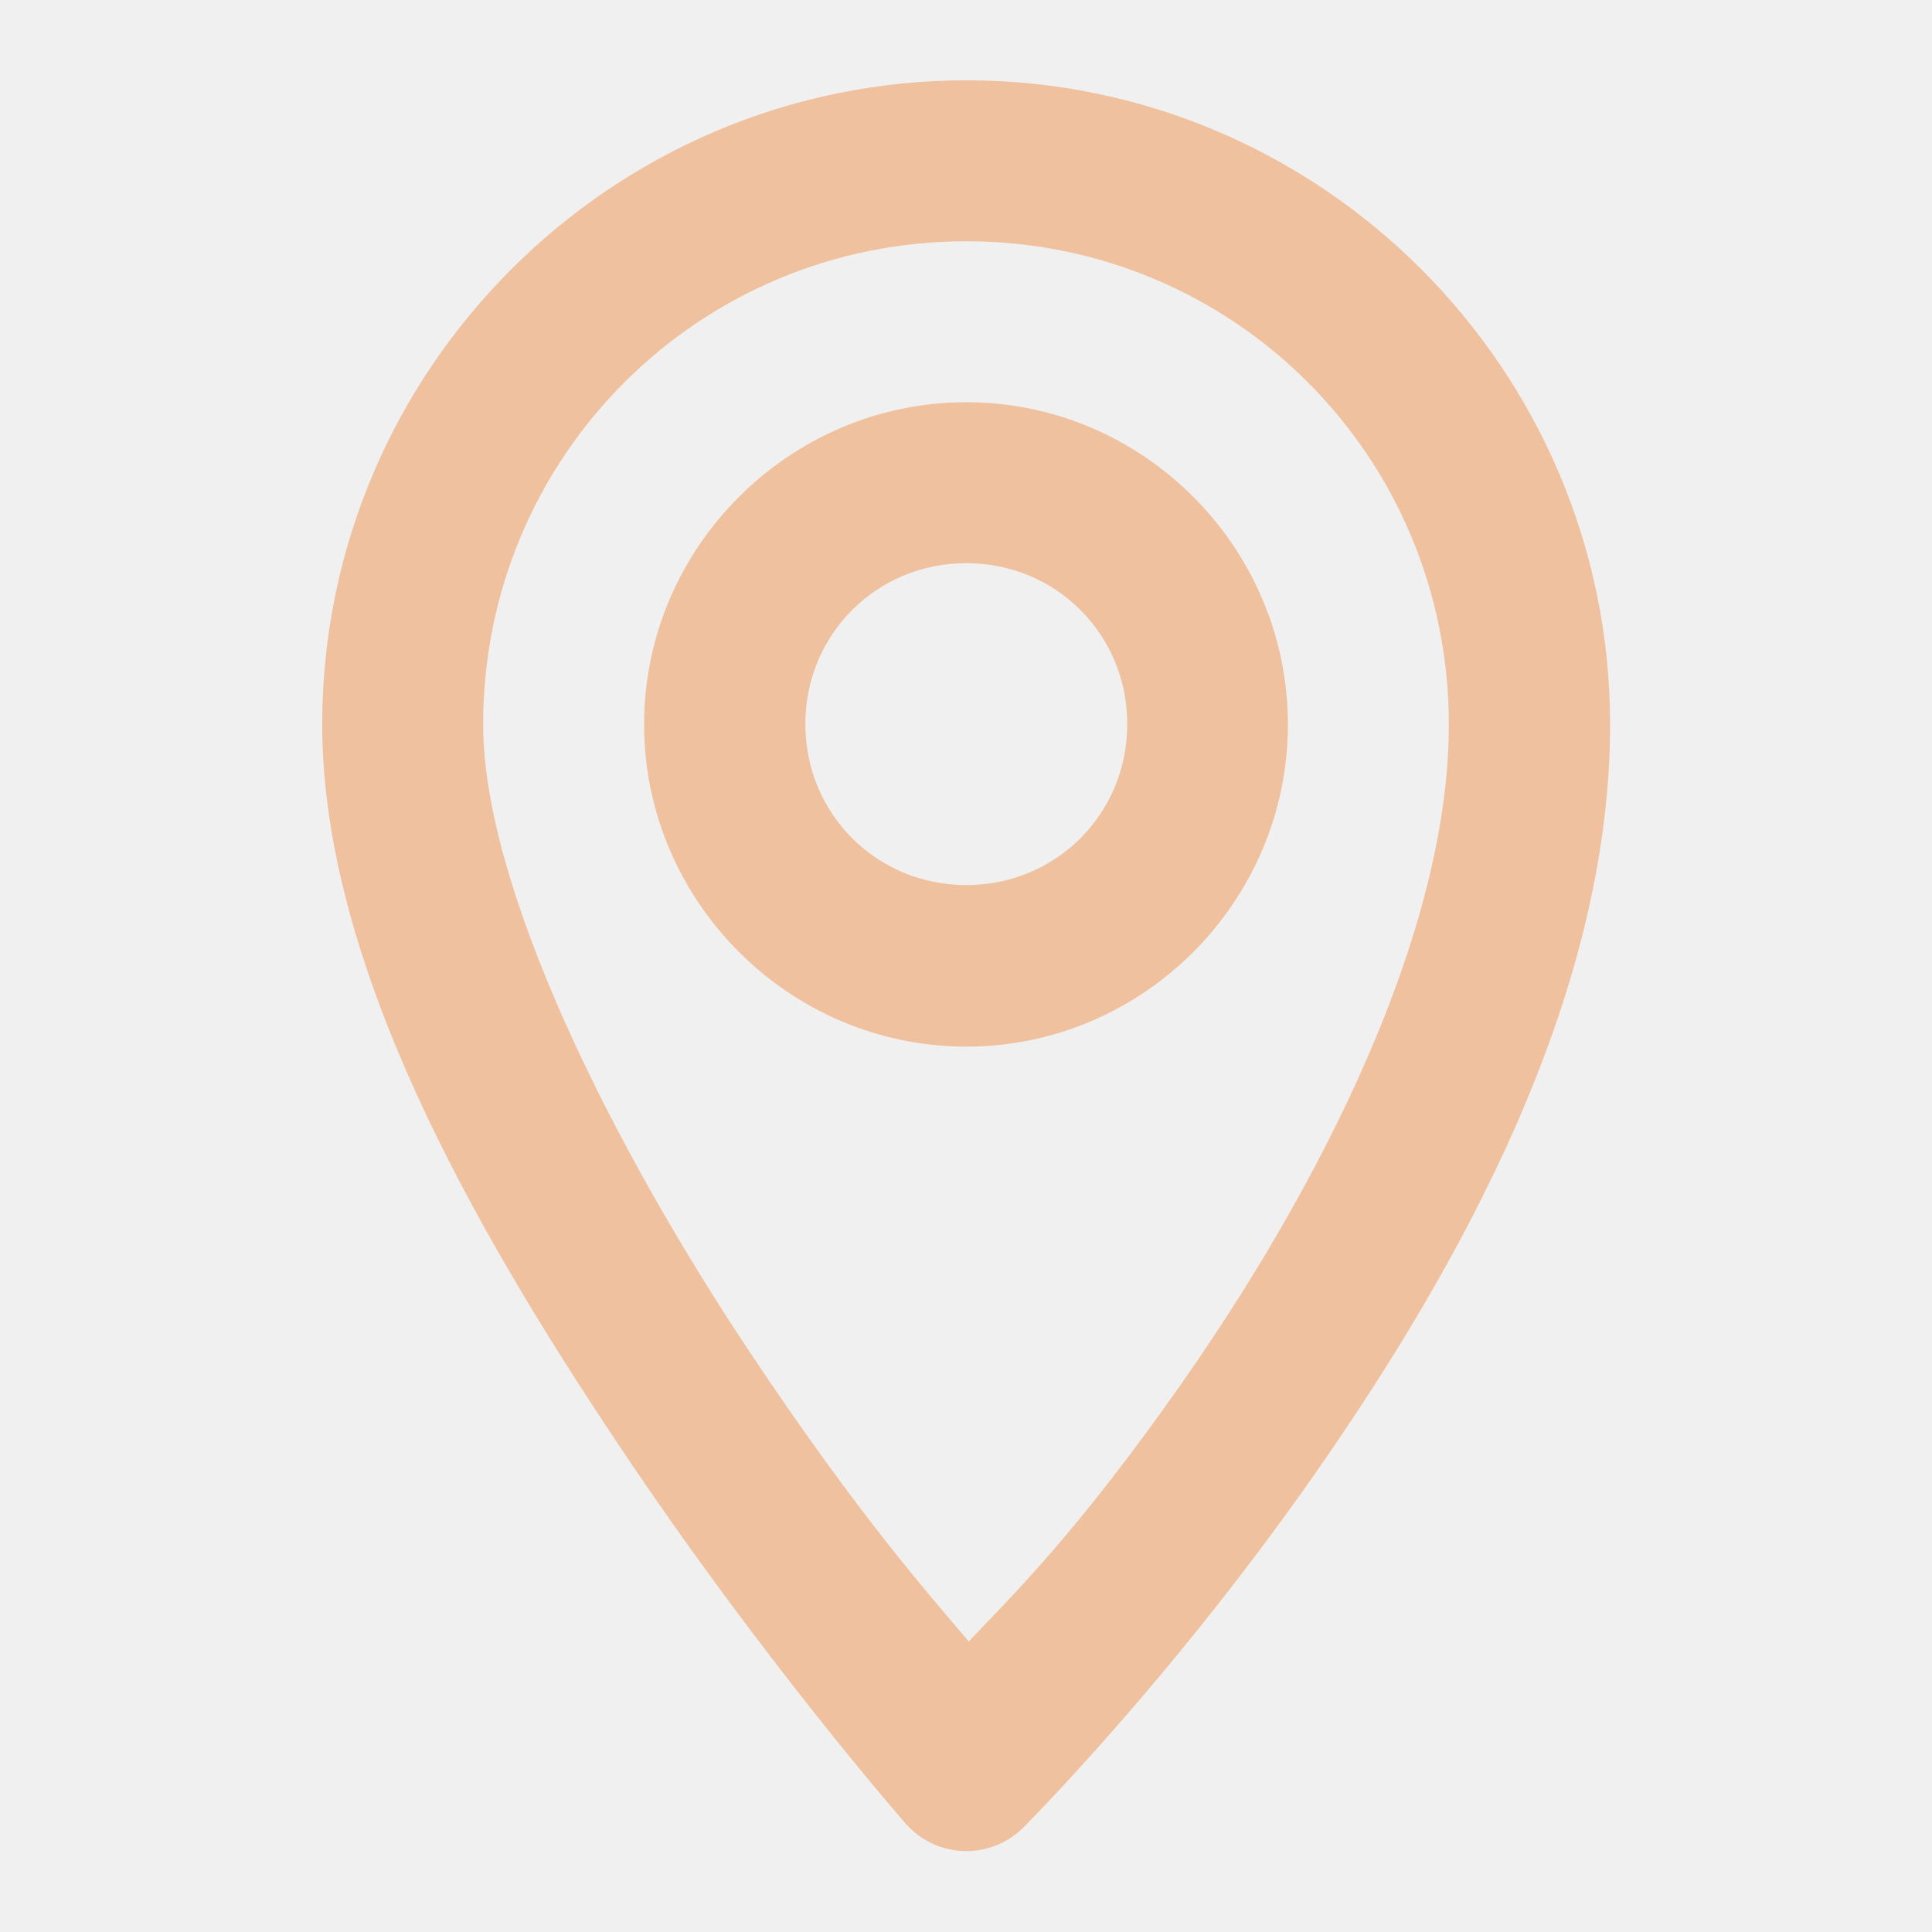
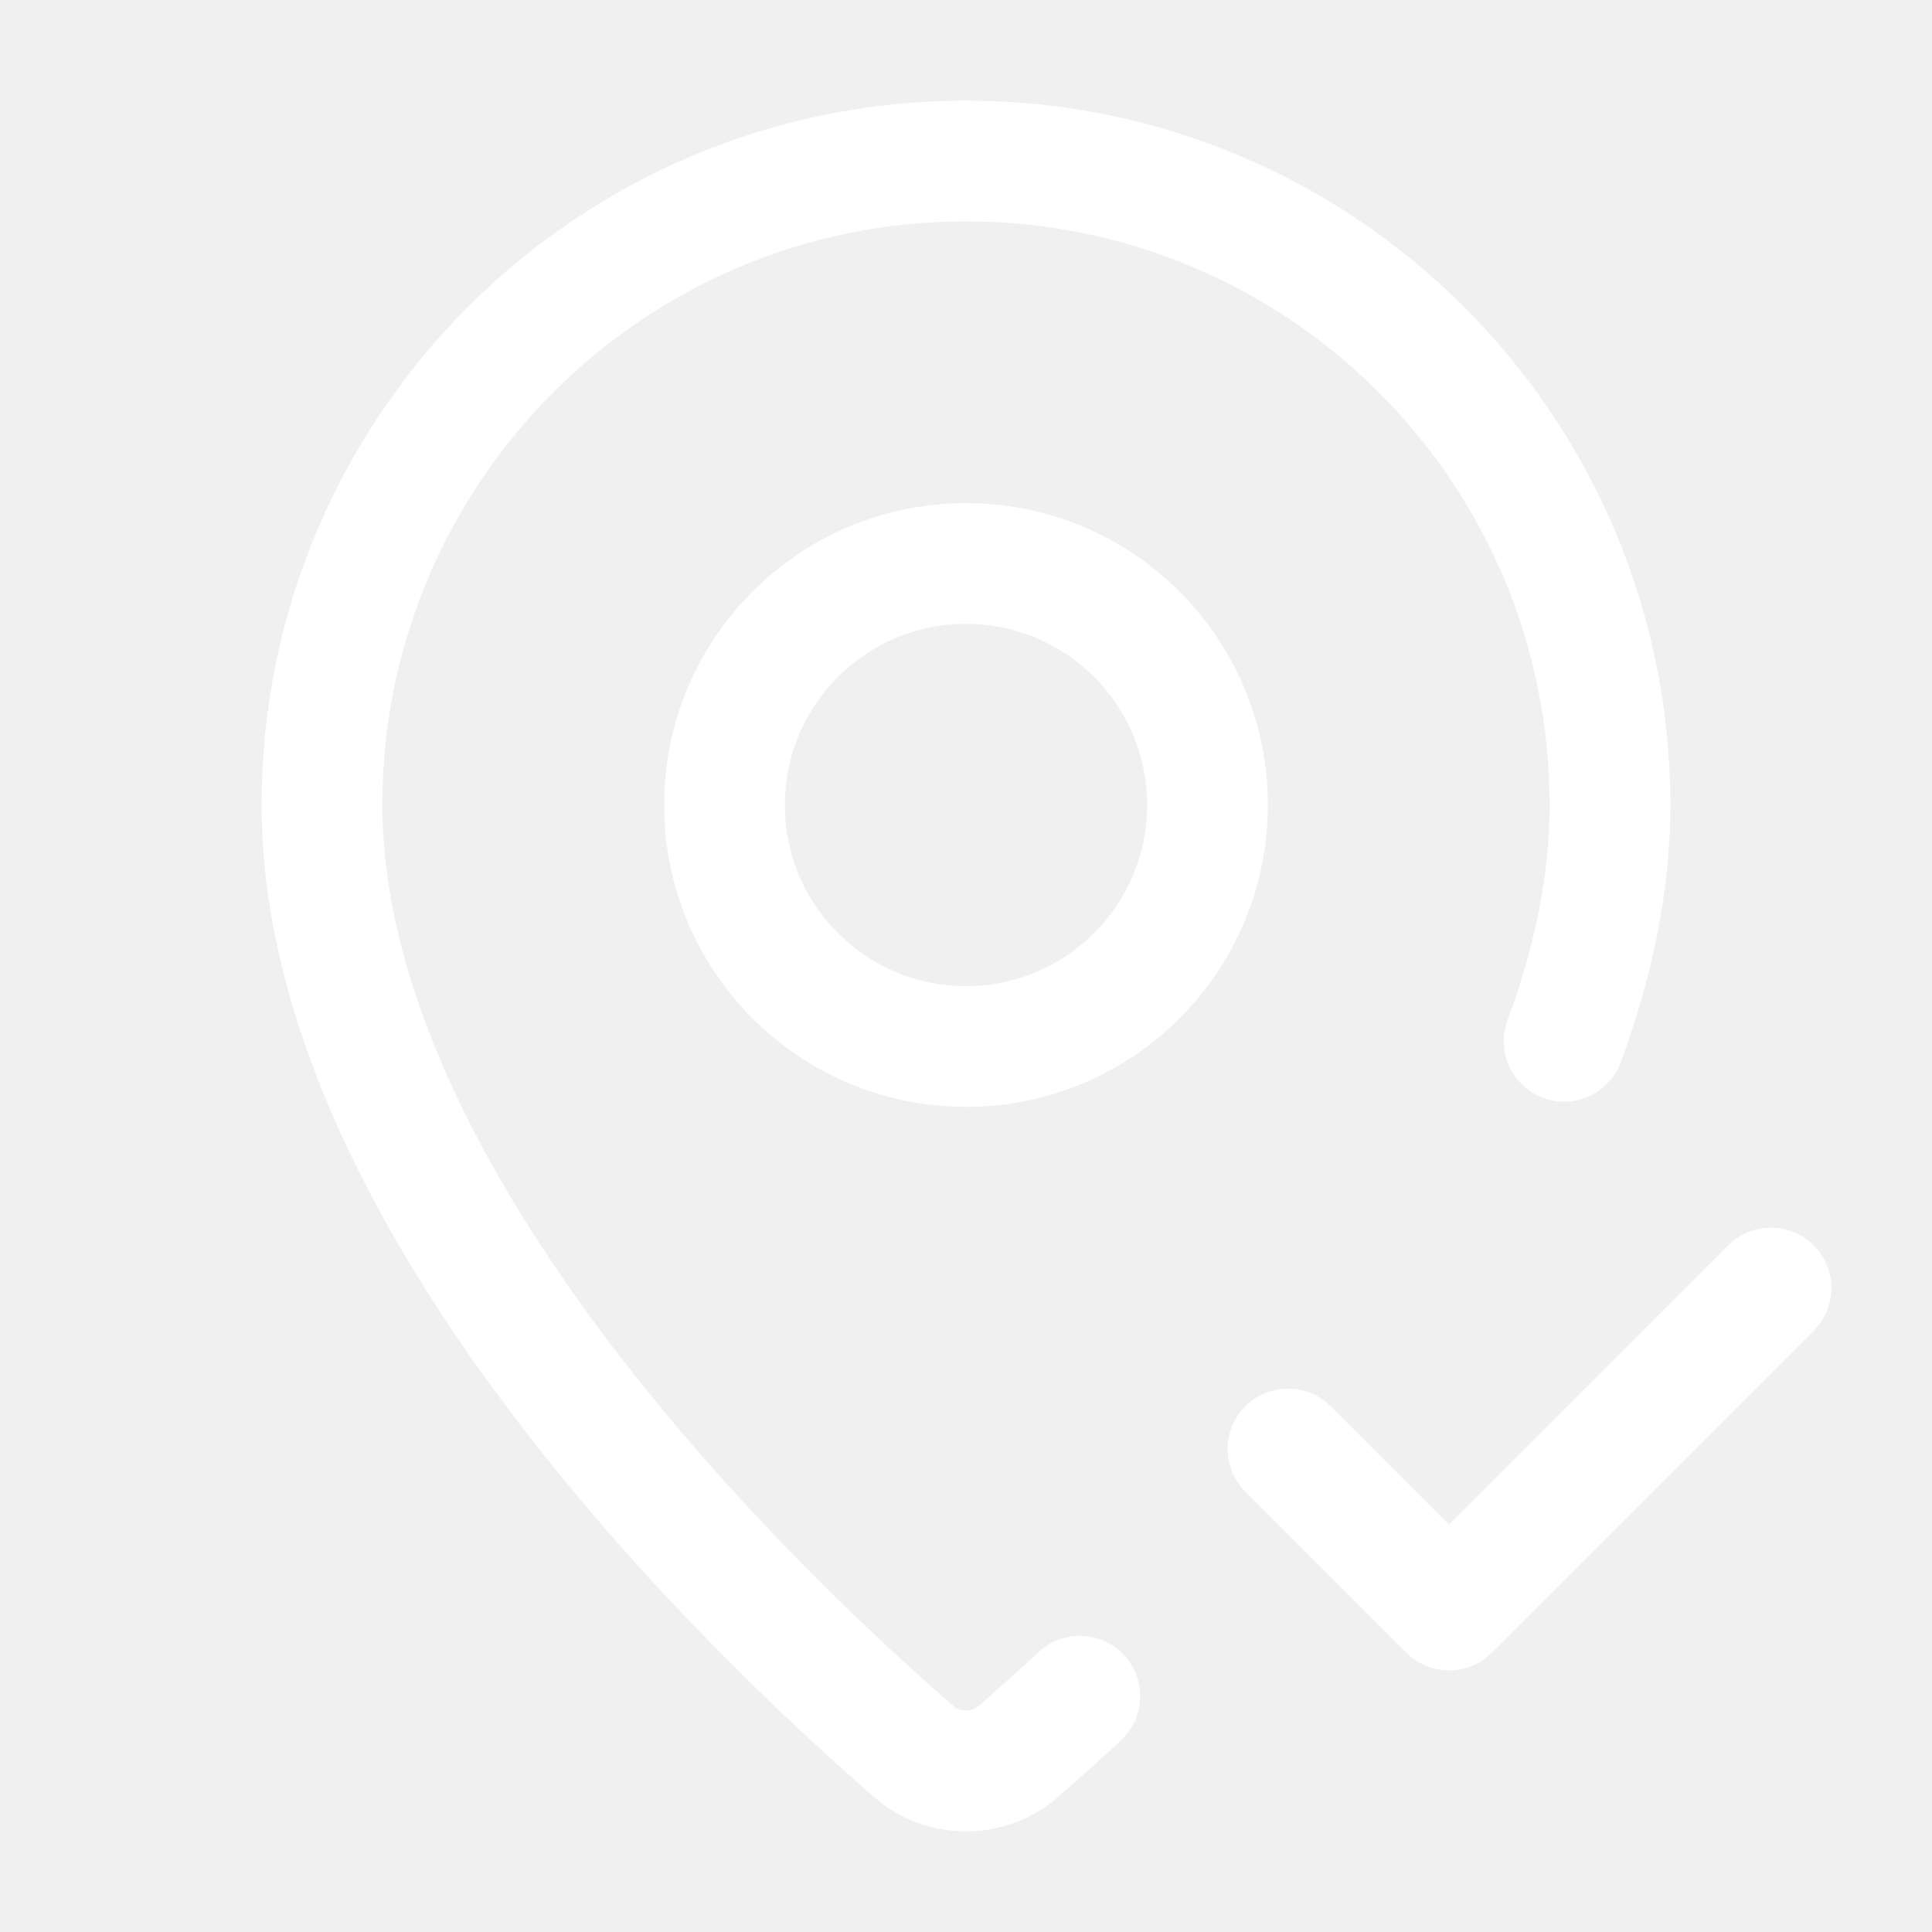
- <svg xmlns="http://www.w3.org/2000/svg" height="24" id="svg8" version="1.1" viewBox="0 0 6.35 6.35" width="24">
-   <defs id="defs2" />
-   <path d="m 3.176,0.264 c -1.166,6e-8 -2.117,0.951 -2.117,2.117 0,0.785 0.497,1.653 0.971,2.363 0.474,0.711 0.947,1.25 0.947,1.25 a 0.265,0.265 0 0 0 0.385,0.014 c 0,0 0.48,-0.478 0.957,-1.16 0.477,-0.682 0.973,-1.57 0.973,-2.467 0,-1.166 -0.949,-2.117 -2.115,-2.117 z m 0,0.529 c 0.88,0 1.586,0.708 1.586,1.588 0,0.691 -0.428,1.523 -0.877,2.164 C 3.534,5.046 3.32,5.251 3.184,5.395 3.049,5.235 2.826,4.986 2.469,4.451 2.016,3.773 1.588,2.919 1.588,2.381 1.588,1.501 2.296,0.793 3.176,0.793 Z" id="path1992" style="color:#000000;font-style:normal;font-variant:normal;font-weight:normal;font-stretch:normal;font-size:medium;line-height:normal;font-family:sans-serif;font-variant-ligatures:normal;font-variant-position:normal;font-variant-caps:normal;font-variant-numeric:normal;font-variant-alternates:normal;font-feature-settings:normal;text-indent:0;text-align:start;text-decoration:none;text-decoration-line:none;text-decoration-style:solid;text-decoration-color:#000000;letter-spacing:normal;word-spacing:normal;text-transform:none;writing-mode:lr-tb;direction:ltr;text-orientation:mixed;dominant-baseline:auto;baseline-shift:baseline;text-anchor:start;white-space:normal;shape-padding:0;clip-rule:nonzero;display:inline;overflow:visible;visibility:visible;opacity:1;isolation:auto;mix-blend-mode:normal;color-interpolation:sRGB;color-interpolation-filters:linearRGB;solid-color:#000000;solid-opacity:1;vector-effect:none;fill:#F0C19E;fill-opacity:1;fill-rule:nonzero;stroke:none;stroke-width:0.529;stroke-linecap:round;stroke-linejoin:round;stroke-miterlimit:4;stroke-dasharray:none;stroke-dashoffset:0;stroke-opacity:1;paint-order:markers fill stroke;color-rendering:auto;image-rendering:auto;shape-rendering:auto;text-rendering:auto;enable-background:accumulate" />
-   <path d="m 3.176,1.322 c -0.581,10e-8 -1.059,0.477 -1.059,1.059 0,0.581 0.477,1.059 1.059,1.059 0.581,0 1.057,-0.477 1.057,-1.059 0,-0.581 -0.475,-1.059 -1.057,-1.059 z m 0,0.529 c 0.295,0 0.529,0.234 0.529,0.529 0,0.295 -0.234,0.529 -0.529,0.529 -0.295,0 -0.529,-0.234 -0.529,-0.529 0,-0.295 0.234,-0.529 0.529,-0.529 z" id="path1995" style="color:#000000;font-style:normal;font-variant:normal;font-weight:normal;font-stretch:normal;font-size:medium;line-height:normal;font-family:sans-serif;font-variant-ligatures:normal;font-variant-position:normal;font-variant-caps:normal;font-variant-numeric:normal;font-variant-alternates:normal;font-feature-settings:normal;text-indent:0;text-align:start;text-decoration:none;text-decoration-line:none;text-decoration-style:solid;text-decoration-color:#000000;letter-spacing:normal;word-spacing:normal;text-transform:none;writing-mode:lr-tb;direction:ltr;text-orientation:mixed;dominant-baseline:auto;baseline-shift:baseline;text-anchor:start;white-space:normal;shape-padding:0;clip-rule:nonzero;display:inline;overflow:visible;visibility:visible;opacity:1;isolation:auto;mix-blend-mode:normal;color-interpolation:sRGB;color-interpolation-filters:linearRGB;solid-color:#000000;solid-opacity:1;vector-effect:none;fill:#F0C19E;fill-opacity:1;fill-rule:nonzero;stroke:none;stroke-width:0.529;stroke-linecap:round;stroke-linejoin:round;stroke-miterlimit:4;stroke-dasharray:none;stroke-dashoffset:0;stroke-opacity:1;paint-order:markers fill stroke;color-rendering:auto;image-rendering:auto;shape-rendering:auto;text-rendering:auto;enable-background:accumulate" />
+ <svg xmlns="http://www.w3.org/2000/svg" width="24" height="24" viewBox="0 0 24 24" fill="none" stroke="#ffffff" stroke-width="1.5" stroke-linecap="round" stroke-linejoin="round" class="lucide lucide-map-pin-check-icon lucide-map-pin-check">
+   <path d="M19.43 12.935c.357-.967.57-1.955.57-2.935a8 8 0 0 0-16 0c0 4.993 5.539 10.193 7.399 11.799a1 1 0 0 0 1.202 0 32.197 32.197 0 0 0 .813-.728" />
+   <circle cx="12" cy="10" r="3" />
+   <path d="m16 18 2 2 4-4" />
</svg>
